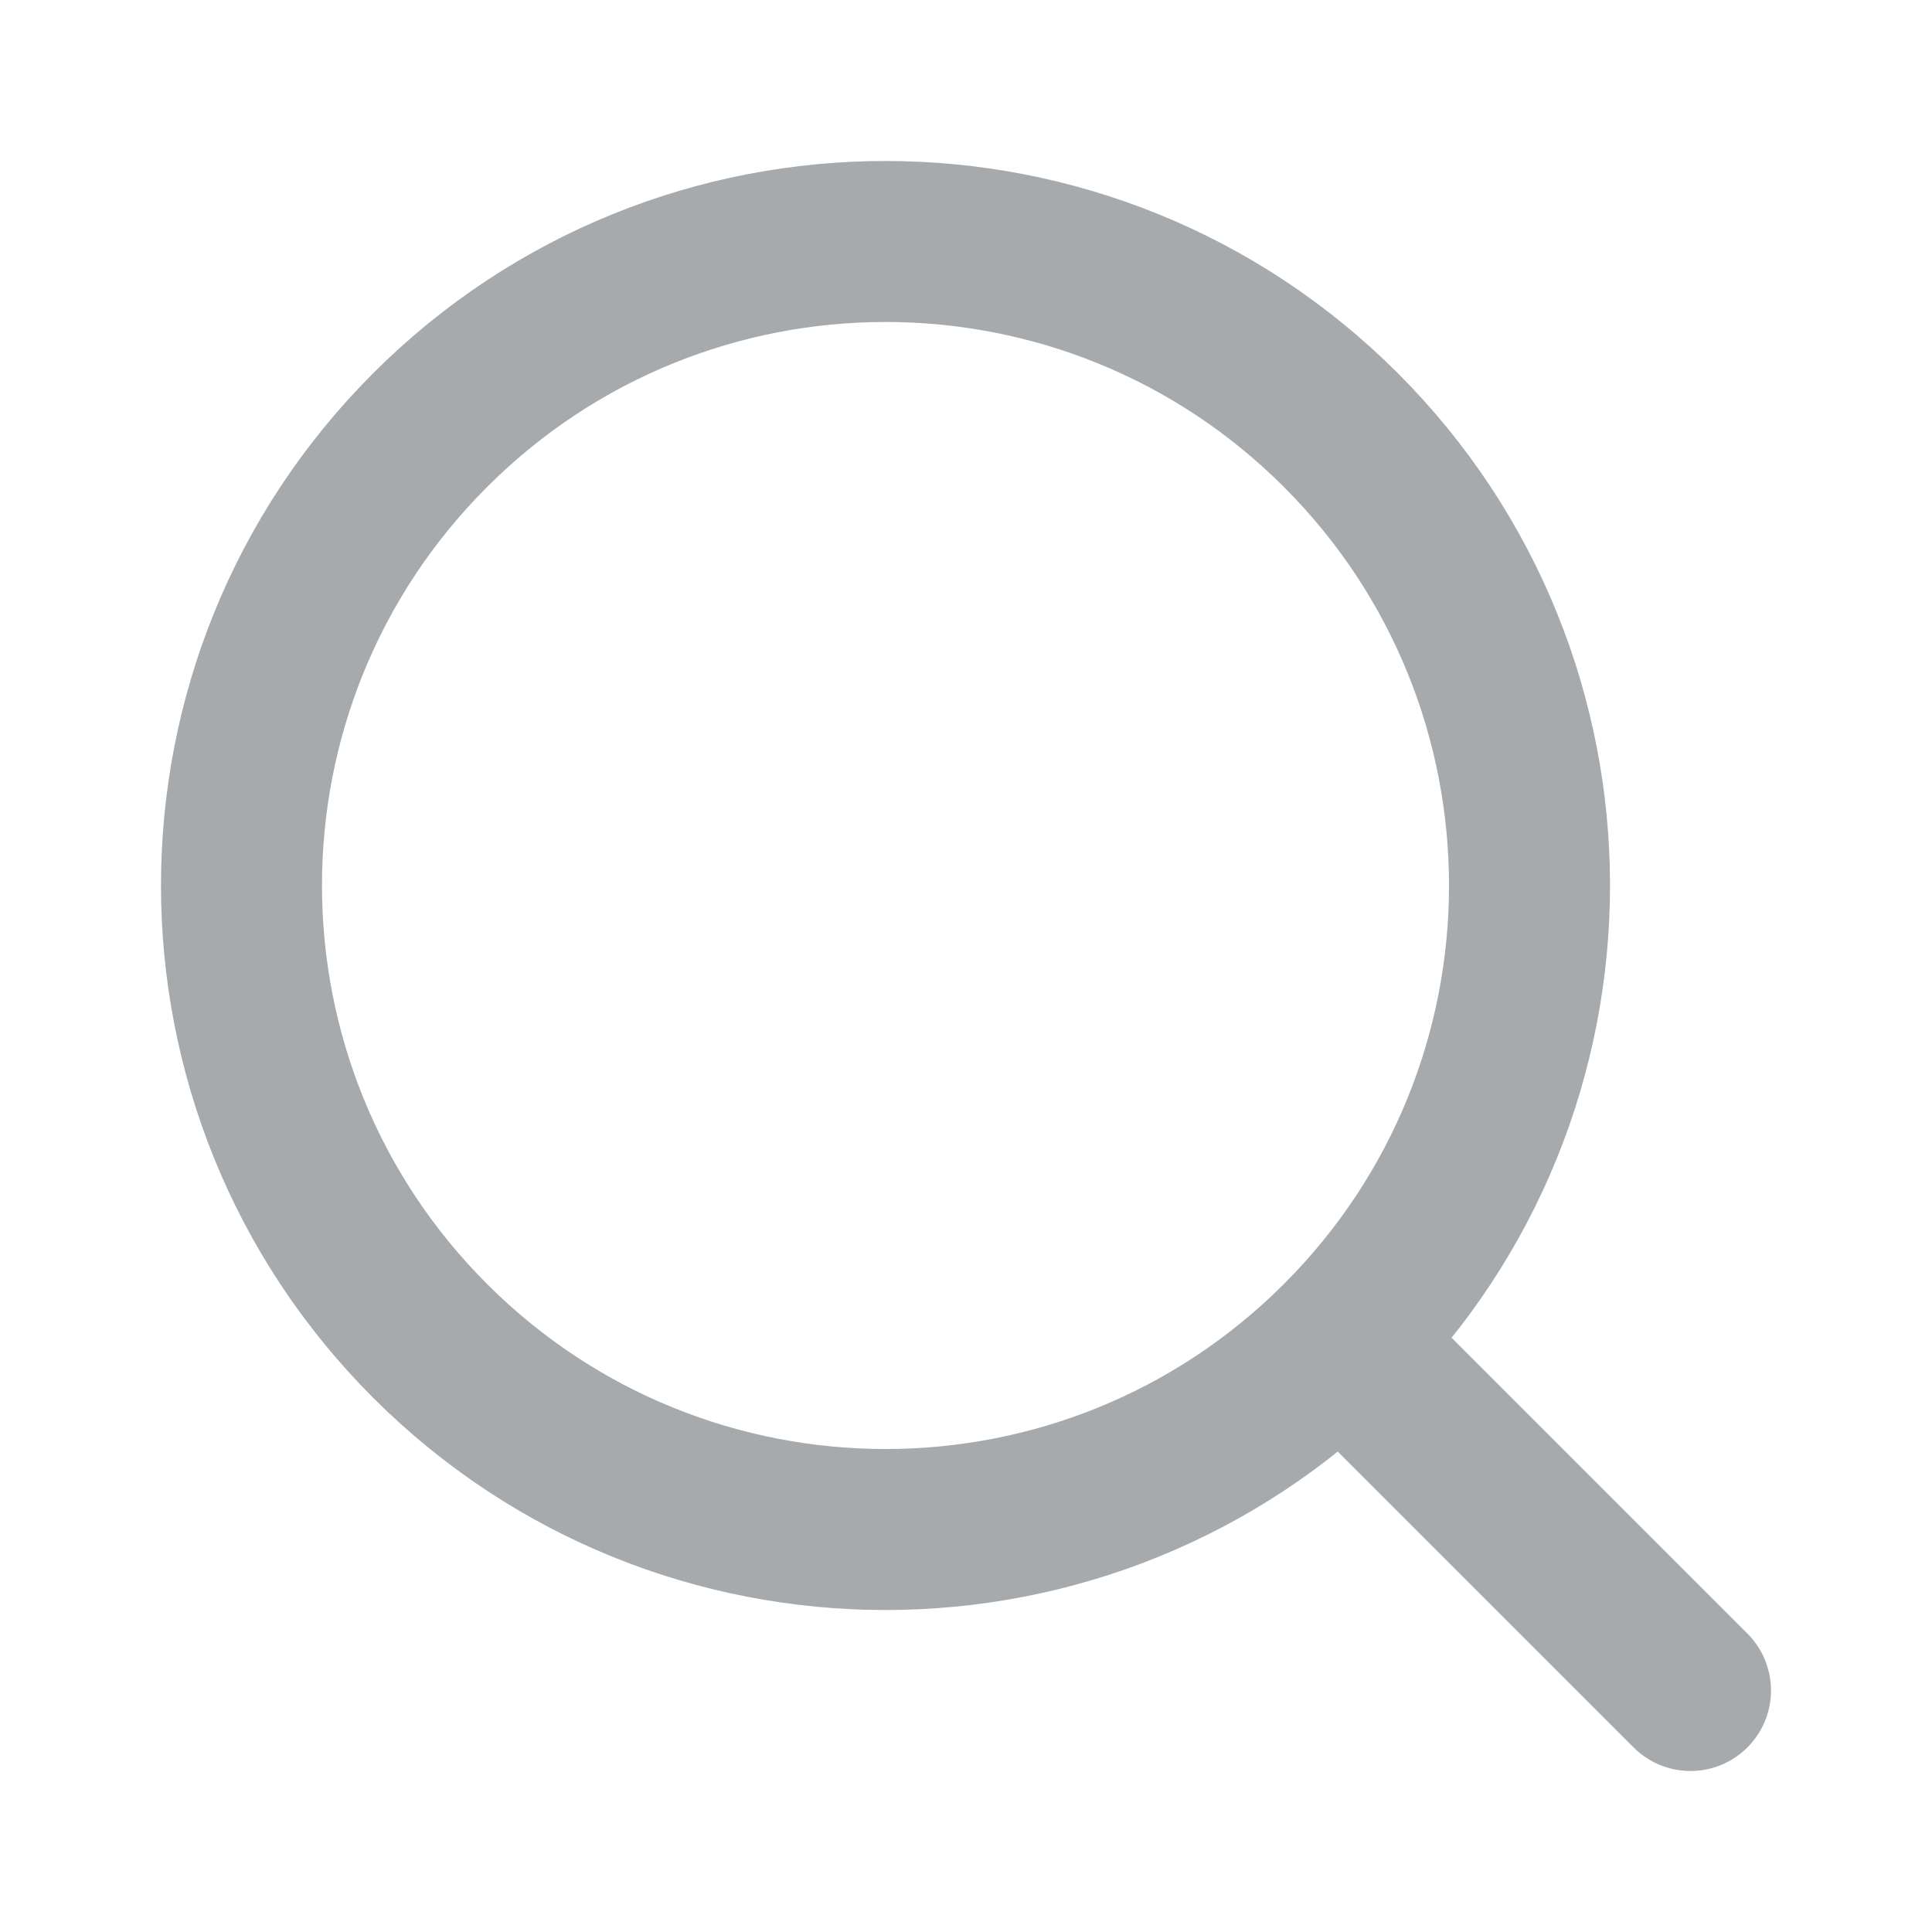
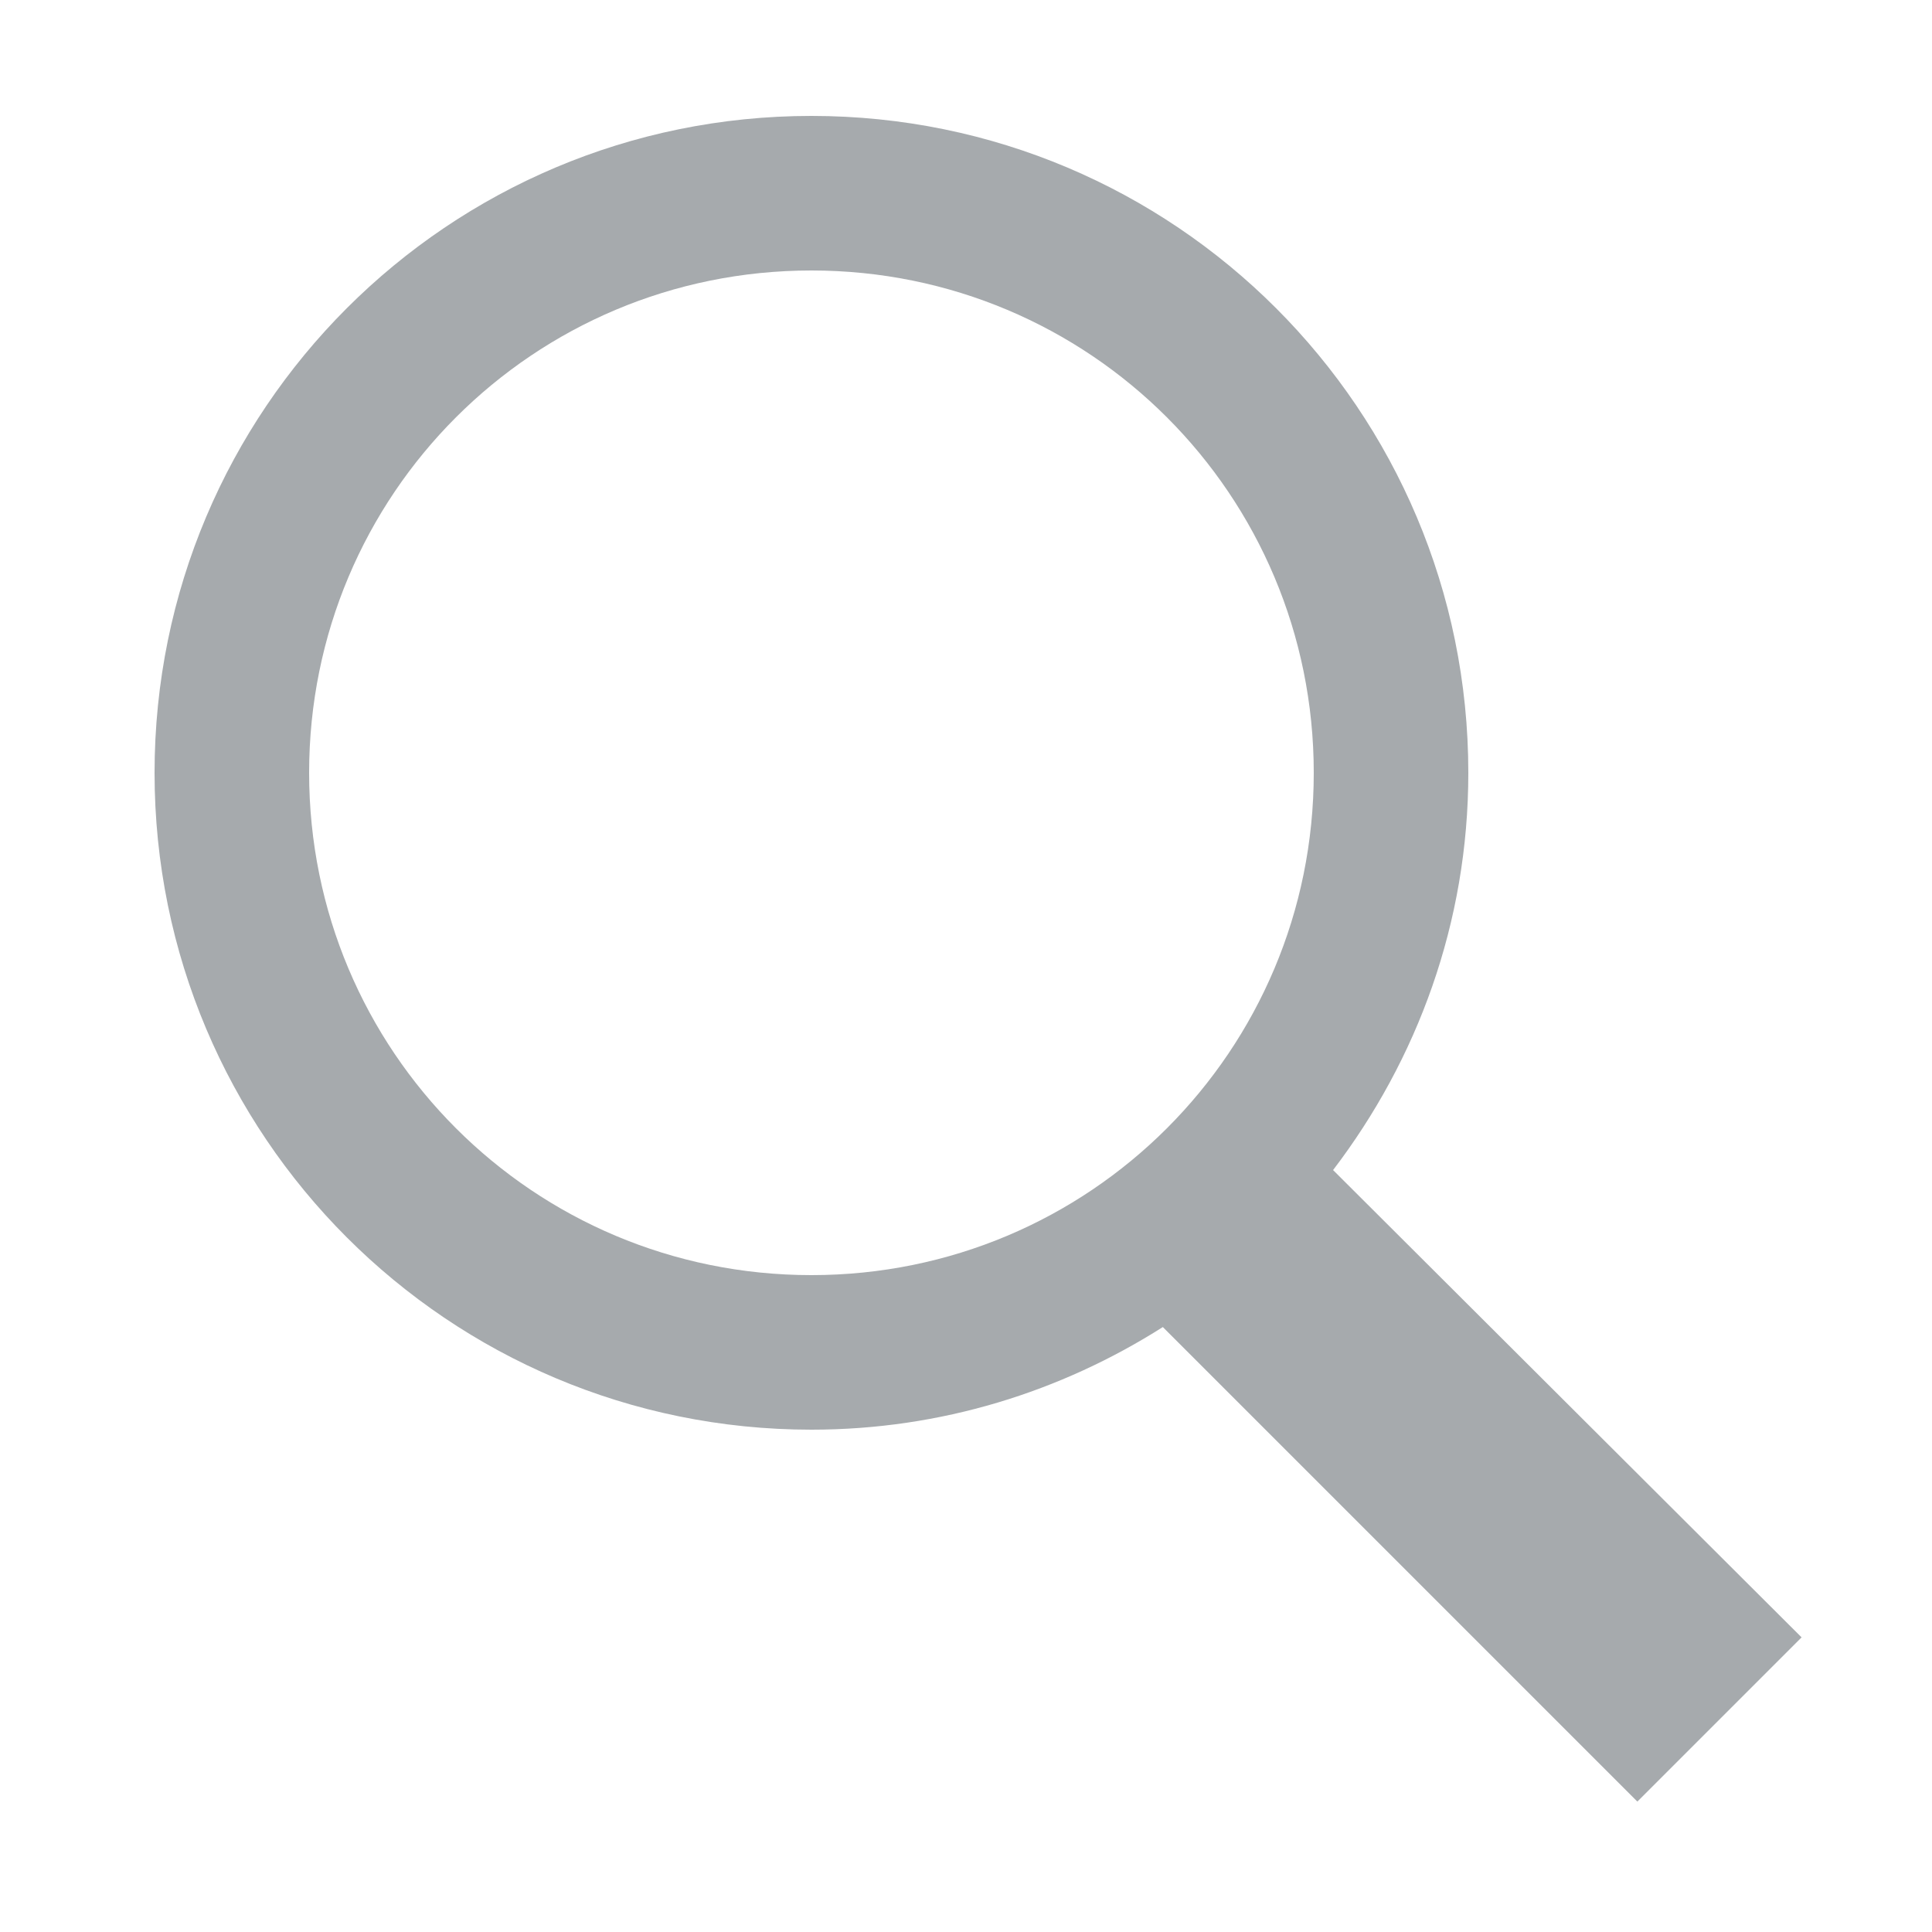
- <svg xmlns="http://www.w3.org/2000/svg" width="17" height="17" viewBox="0 0 24 24">
-   <path fill="none" stroke="#a6aaad" stroke-linecap="round" stroke-linejoin="round" stroke-width="2" d="m21 21l-4.343-4.343m0 0A8 8 0 1 0 5.343 5.343a8 8 0 0 0 11.314 11.314Z" />
+ <svg xmlns="http://www.w3.org/2000/svg" viewBox="0,0,256,256" width="50px" height="50px">
+   <g fill="#a6aaad" fill-rule="nonzero" stroke="none" stroke-width="1" stroke-linecap="butt" stroke-linejoin="miter" stroke-miterlimit="10" stroke-dasharray="" stroke-dashoffset="0" font-family="none" font-weight="none" font-size="none" text-anchor="none" style="mix-blend-mode: normal">
+     <g transform="scale(5.12,5.12)">
+       <path d="M21,3c-9.398,0 -17,7.602 -17,17c0,9.398 7.602,17 17,17c3.355,0 6.461,-0.984 9.094,-2.656l12.281,12.281l4.25,-4.25l-12.125,-12.094c2.18,-2.859 3.5,-6.402 3.5,-10.281c0,-9.398 -7.602,-17 -17,-17zM21,7c7.199,0 13,5.801 13,13c0,7.199 -5.801,13 -13,13c-7.199,0 -13,-5.801 -13,-13c0,-7.199 5.801,-13 13,-13z" />
+     </g>
+   </g>
</svg>
